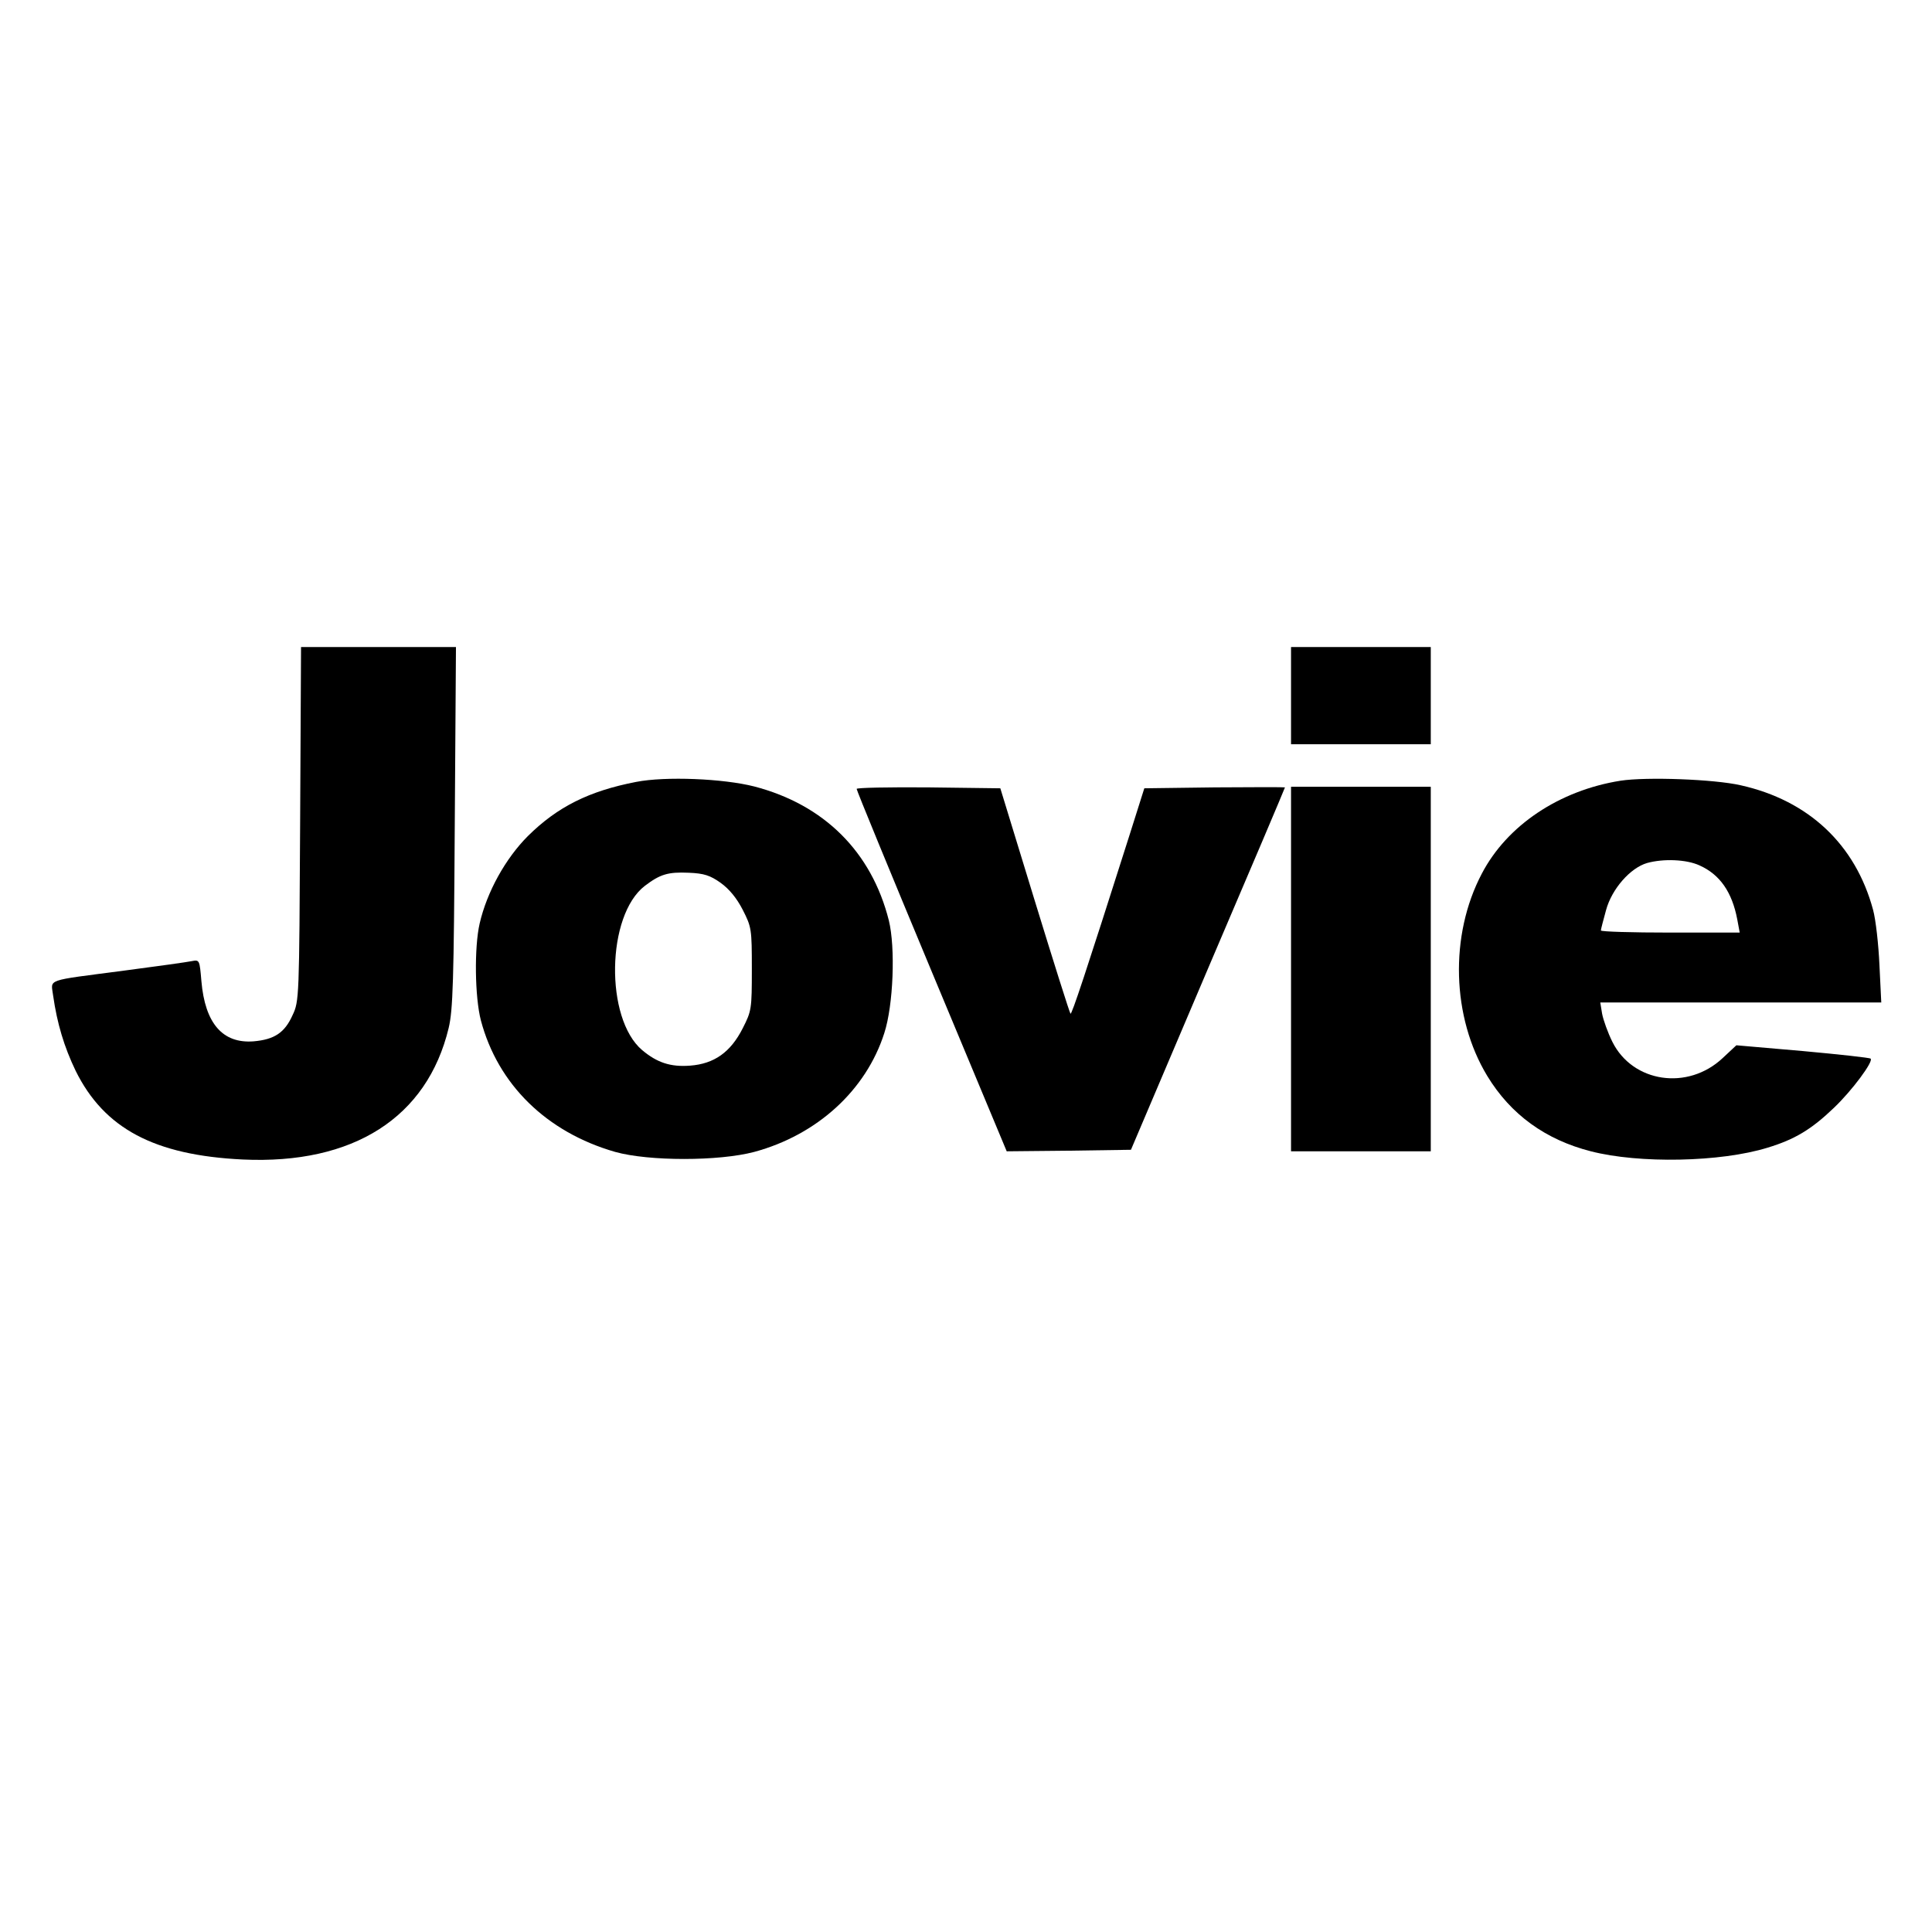
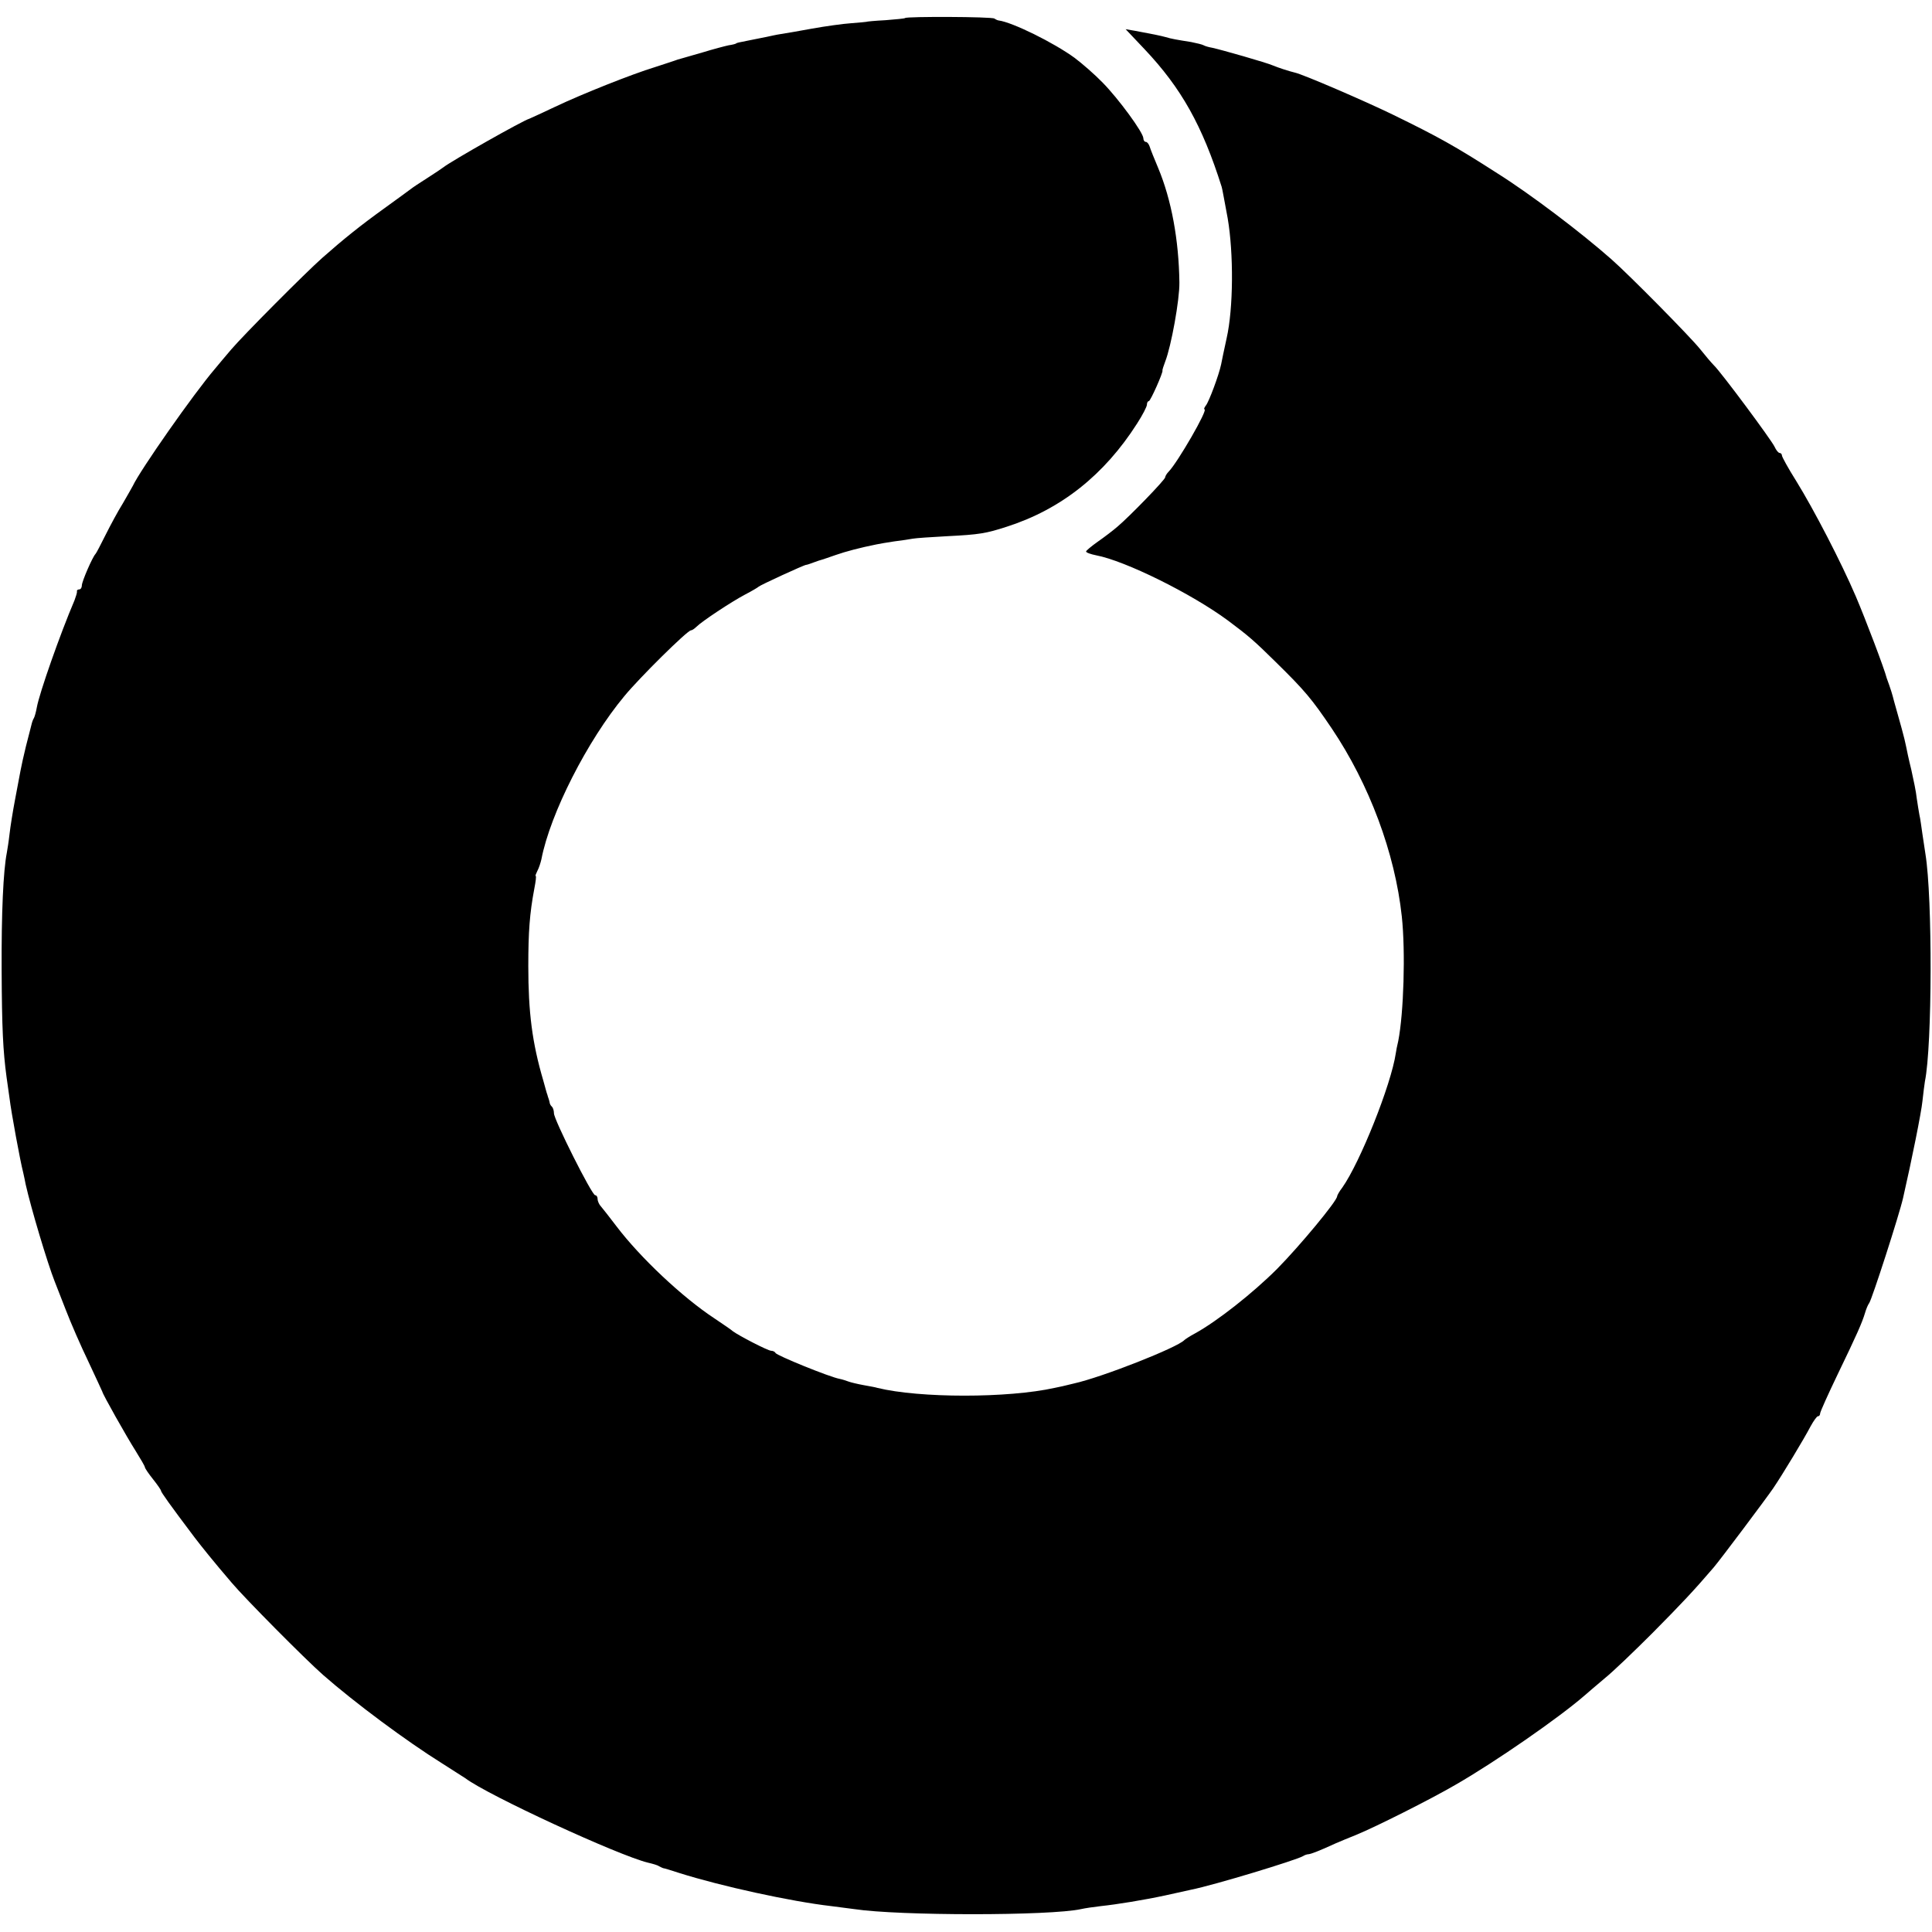
- <svg xmlns="http://www.w3.org/2000/svg" version="1.0" width="636pt" height="636pt" viewBox="0 0 636 636" preserveAspectRatio="xMidYMid meet">
-   <g transform="translate(0,636) scale(0.1,-0.1)" fill="#000000" stroke="none">
-     <path d="M988 3648 c-3 -573 -3 -584 -25 -630 -26 -58 -60 -80 -128 -86 -102 -8 -160 59 -172 198 -6 70 -6 71 -32 66 -14 -3 -114 -17 -221 -31 -266 -35 -242 -26 -235 -83 13 -91 36 -168 74 -247 94 -190 259 -278 550 -292 364 -17 607 138 678 433 14 59 17 153 20 662 l4 592 -255 0 -255 0 -3 -582z" />
-     <path d="M4250 4070 l0 -160 230 0 230 0 0 160 0 160 -230 0 -230 0 0 -160z" />
-     <path d="M2094 3786 c-155 -30 -259 -82 -356 -178 -74 -74 -135 -184 -159 -288 -18 -78 -16 -242 4 -319 56 -211 216 -368 442 -433 111 -31 341 -31 458 0 207 56 368 203 428 391 30 92 37 282 15 371 -57 226 -213 381 -443 441 -102 26 -292 34 -389 15z m278 -332 c28 -20 53 -50 73 -89 29 -57 30 -63 30 -195 0 -132 -1 -138 -30 -195 -40 -79 -94 -117 -173 -123 -65 -5 -109 10 -158 51 -123 104 -118 444 9 541 50 38 76 46 144 43 51 -2 71 -9 105 -33z" />
-     <path d="M5335 3790 c-202 -32 -374 -147 -457 -306 -107 -203 -99 -473 18 -666 77 -127 192 -210 341 -248 159 -41 427 -36 582 12 89 27 144 60 218 131 60 57 131 153 121 162 -2 3 -103 14 -223 25 l-219 19 -45 -42 c-115 -108 -296 -81 -363 53 -15 30 -30 72 -34 93 l-6 37 462 0 463 0 -6 123 c-3 67 -12 149 -21 182 -58 215 -212 360 -436 410 -88 20 -310 28 -395 15z m260 -279 c67 -30 107 -88 124 -178 l8 -43 -228 0 c-126 0 -229 3 -229 7 0 4 8 34 17 67 19 70 80 139 135 155 54 15 130 12 173 -8z" />
-     <path d="M2820 3763 c0 -5 111 -275 247 -601 l247 -592 205 2 204 3 253 595 c140 327 254 596 254 598 0 1 -104 1 -231 0 l-232 -3 -49 -155 c-145 -456 -190 -591 -194 -587 -3 3 -56 171 -118 373 l-113 369 -237 3 c-130 1 -236 -1 -236 -5z" />
-     <path d="M4250 3170 l0 -600 230 0 230 0 0 600 0 600 -230 0 -230 0 0 -600z" />
+ <svg xmlns="http://www.w3.org/2000/svg" version="1.0" width="708pt" height="708pt" viewBox="0 0 708 708" preserveAspectRatio="xMidYMid meet">
+   <g transform="translate(0,708) scale(0.1,-0.1)" fill="#000000" stroke="none">
+     <path d="M3317 7014 c-1 -2 -34 -5 -72 -8 -39 -2 -70 -5 -70 -6 0 0 -25 -3 -55 -5 -30 -2 -95 -11 -145 -20 -49 -9 -101 -18 -115 -20 -14 -2 -36 -7 -50 -10 -14 -3 -41 -8 -60 -12 -46 -9 -50 -10 -52 -12 -2 -2 -14 -5 -28 -7 -14 -3 -56 -14 -95 -26 -38 -11 -74 -21 -80 -23 -5 -1 -17 -5 -25 -8 -8 -3 -40 -13 -70 -23 -85 -26 -266 -98 -365 -145 -49 -23 -92 -43 -95 -44 -21 -5 -286 -155 -315 -178 -5 -4 -32 -22 -60 -40 -27 -17 -54 -35 -60 -40 -5 -4 -49 -36 -96 -70 -89 -64 -151 -114 -228 -182 -61 -54 -287 -281 -334 -336 -20 -24 -47 -55 -58 -69 -79 -92 -276 -374 -302 -430 -4 -8 -21 -37 -37 -65 -17 -27 -45 -79 -63 -115 -18 -36 -34 -67 -37 -70 -11 -11 -50 -101 -50 -115 0 -8 -4 -15 -10 -15 -5 0 -9 -3 -8 -7 1 -5 -4 -19 -9 -33 -53 -124 -129 -341 -138 -392 -3 -17 -8 -35 -11 -40 -3 -4 -7 -16 -9 -25 -3 -10 -11 -45 -20 -78 -8 -33 -17 -73 -20 -90 -3 -16 -12 -64 -20 -106 -8 -42 -17 -98 -20 -125 -3 -27 -8 -58 -10 -69 -13 -66 -20 -220 -19 -430 1 -214 5 -295 18 -392 2 -15 7 -50 11 -78 6 -50 39 -230 50 -272 3 -13 7 -32 9 -43 20 -89 80 -289 106 -355 4 -11 23 -58 41 -105 18 -47 55 -132 83 -190 27 -58 50 -107 51 -110 1 -9 89 -165 122 -217 18 -29 34 -56 34 -60 1 -5 14 -24 30 -44 16 -20 29 -39 29 -42 0 -5 31 -49 123 -171 26 -34 70 -89 136 -166 48 -57 269 -280 335 -338 115 -101 306 -243 436 -324 41 -26 80 -51 86 -55 82 -62 561 -283 669 -309 17 -4 35 -9 40 -13 6 -3 12 -6 15 -7 3 0 30 -8 60 -18 152 -48 408 -104 555 -121 33 -4 71 -9 85 -11 164 -25 719 -25 832 0 13 3 46 8 73 11 57 6 156 22 235 39 60 13 76 17 95 21 85 17 384 108 410 123 6 4 15 7 20 7 10 1 39 12 100 40 16 7 50 21 75 31 71 29 272 130 363 183 148 85 381 247 473 327 12 11 46 39 75 64 30 24 108 99 174 165 109 110 153 157 225 241 24 28 192 252 218 290 34 50 113 181 137 227 11 20 23 37 27 37 5 0 8 5 8 10 0 6 29 70 64 143 71 147 90 190 101 227 4 14 11 30 15 35 10 14 110 323 124 385 32 140 67 314 71 355 3 27 7 60 9 72 27 131 28 674 2 833 -2 14 -7 47 -11 73 -4 27 -8 59 -11 70 -2 12 -7 40 -10 62 -2 22 -12 69 -20 105 -9 36 -17 74 -19 85 -2 11 -9 40 -16 65 -15 53 -12 44 -28 100 -6 25 -15 52 -18 60 -3 8 -7 20 -9 25 -8 33 -78 217 -113 299 -53 124 -154 319 -219 424 -29 46 -52 88 -52 93 0 5 -4 9 -8 9 -5 0 -13 10 -19 23 -11 24 -195 272 -222 298 -9 9 -32 36 -51 60 -37 46 -258 270 -325 329 -111 98 -297 239 -418 315 -154 99 -215 133 -383 215 -105 51 -330 148 -359 154 -21 5 -61 18 -80 26 -22 10 -190 58 -223 65 -12 2 -26 6 -31 9 -5 3 -26 8 -46 12 -51 8 -74 12 -93 18 -18 5 -52 12 -112 23 l-35 6 70 -74 c134 -142 211 -279 282 -504 2 -5 11 -57 22 -115 22 -129 21 -330 -4 -440 -9 -41 -18 -84 -20 -95 -8 -39 -45 -138 -56 -151 -6 -8 -8 -14 -5 -14 14 0 -98 -194 -131 -228 -7 -7 -13 -17 -13 -21 0 -9 -132 -145 -175 -181 -16 -14 -49 -39 -72 -55 -24 -17 -43 -33 -43 -36 0 -4 17 -10 37 -14 106 -20 349 -140 483 -239 75 -56 96 -74 174 -151 108 -106 133 -136 206 -244 138 -205 232 -457 257 -689 14 -130 7 -355 -13 -457 -4 -16 -8 -37 -9 -45 -17 -115 -131 -400 -196 -492 -11 -14 -19 -29 -19 -32 0 -17 -138 -183 -220 -266 -89 -89 -220 -192 -300 -236 -19 -10 -37 -22 -40 -25 -25 -27 -301 -136 -405 -159 -27 -7 -59 -14 -70 -16 -171 -38 -495 -38 -650 0 -5 2 -28 6 -50 10 -22 4 -47 10 -55 13 -8 3 -23 8 -33 10 -35 6 -232 86 -235 95 -2 4 -9 8 -16 8 -12 0 -120 56 -141 72 -5 5 -35 25 -66 46 -120 79 -273 224 -359 337 -25 33 -51 66 -57 73 -7 7 -13 20 -13 28 0 8 -4 14 -9 14 -12 0 -151 277 -151 300 0 9 -3 20 -7 24 -5 4 -9 12 -9 17 -1 5 -3 11 -4 14 -1 3 -3 8 -4 13 -2 4 -8 27 -15 52 -41 139 -55 251 -55 420 0 125 5 193 22 283 5 26 8 47 5 47 -2 0 1 8 6 18 6 11 12 30 15 43 32 167 169 436 304 598 55 67 231 241 244 241 4 0 13 6 20 13 20 20 127 91 178 118 25 13 47 26 50 29 6 6 167 80 174 80 3 0 15 4 28 9 13 5 26 9 30 10 4 1 27 9 50 17 37 13 90 27 150 39 9 2 38 7 65 11 26 3 57 8 68 10 11 2 67 6 125 9 119 6 143 10 220 35 199 64 357 190 477 378 20 31 36 62 36 69 0 7 3 13 7 13 6 0 53 106 50 112 -1 2 4 17 10 33 22 56 53 227 52 290 -2 155 -29 303 -78 420 -14 33 -28 68 -31 78 -3 9 -9 17 -14 17 -5 0 -9 6 -9 13 0 21 -91 145 -149 204 -28 29 -75 70 -103 91 -77 56 -227 130 -278 137 -3 0 -10 3 -16 7 -10 7 -321 8 -327 2z" />
  </g>
</svg>
